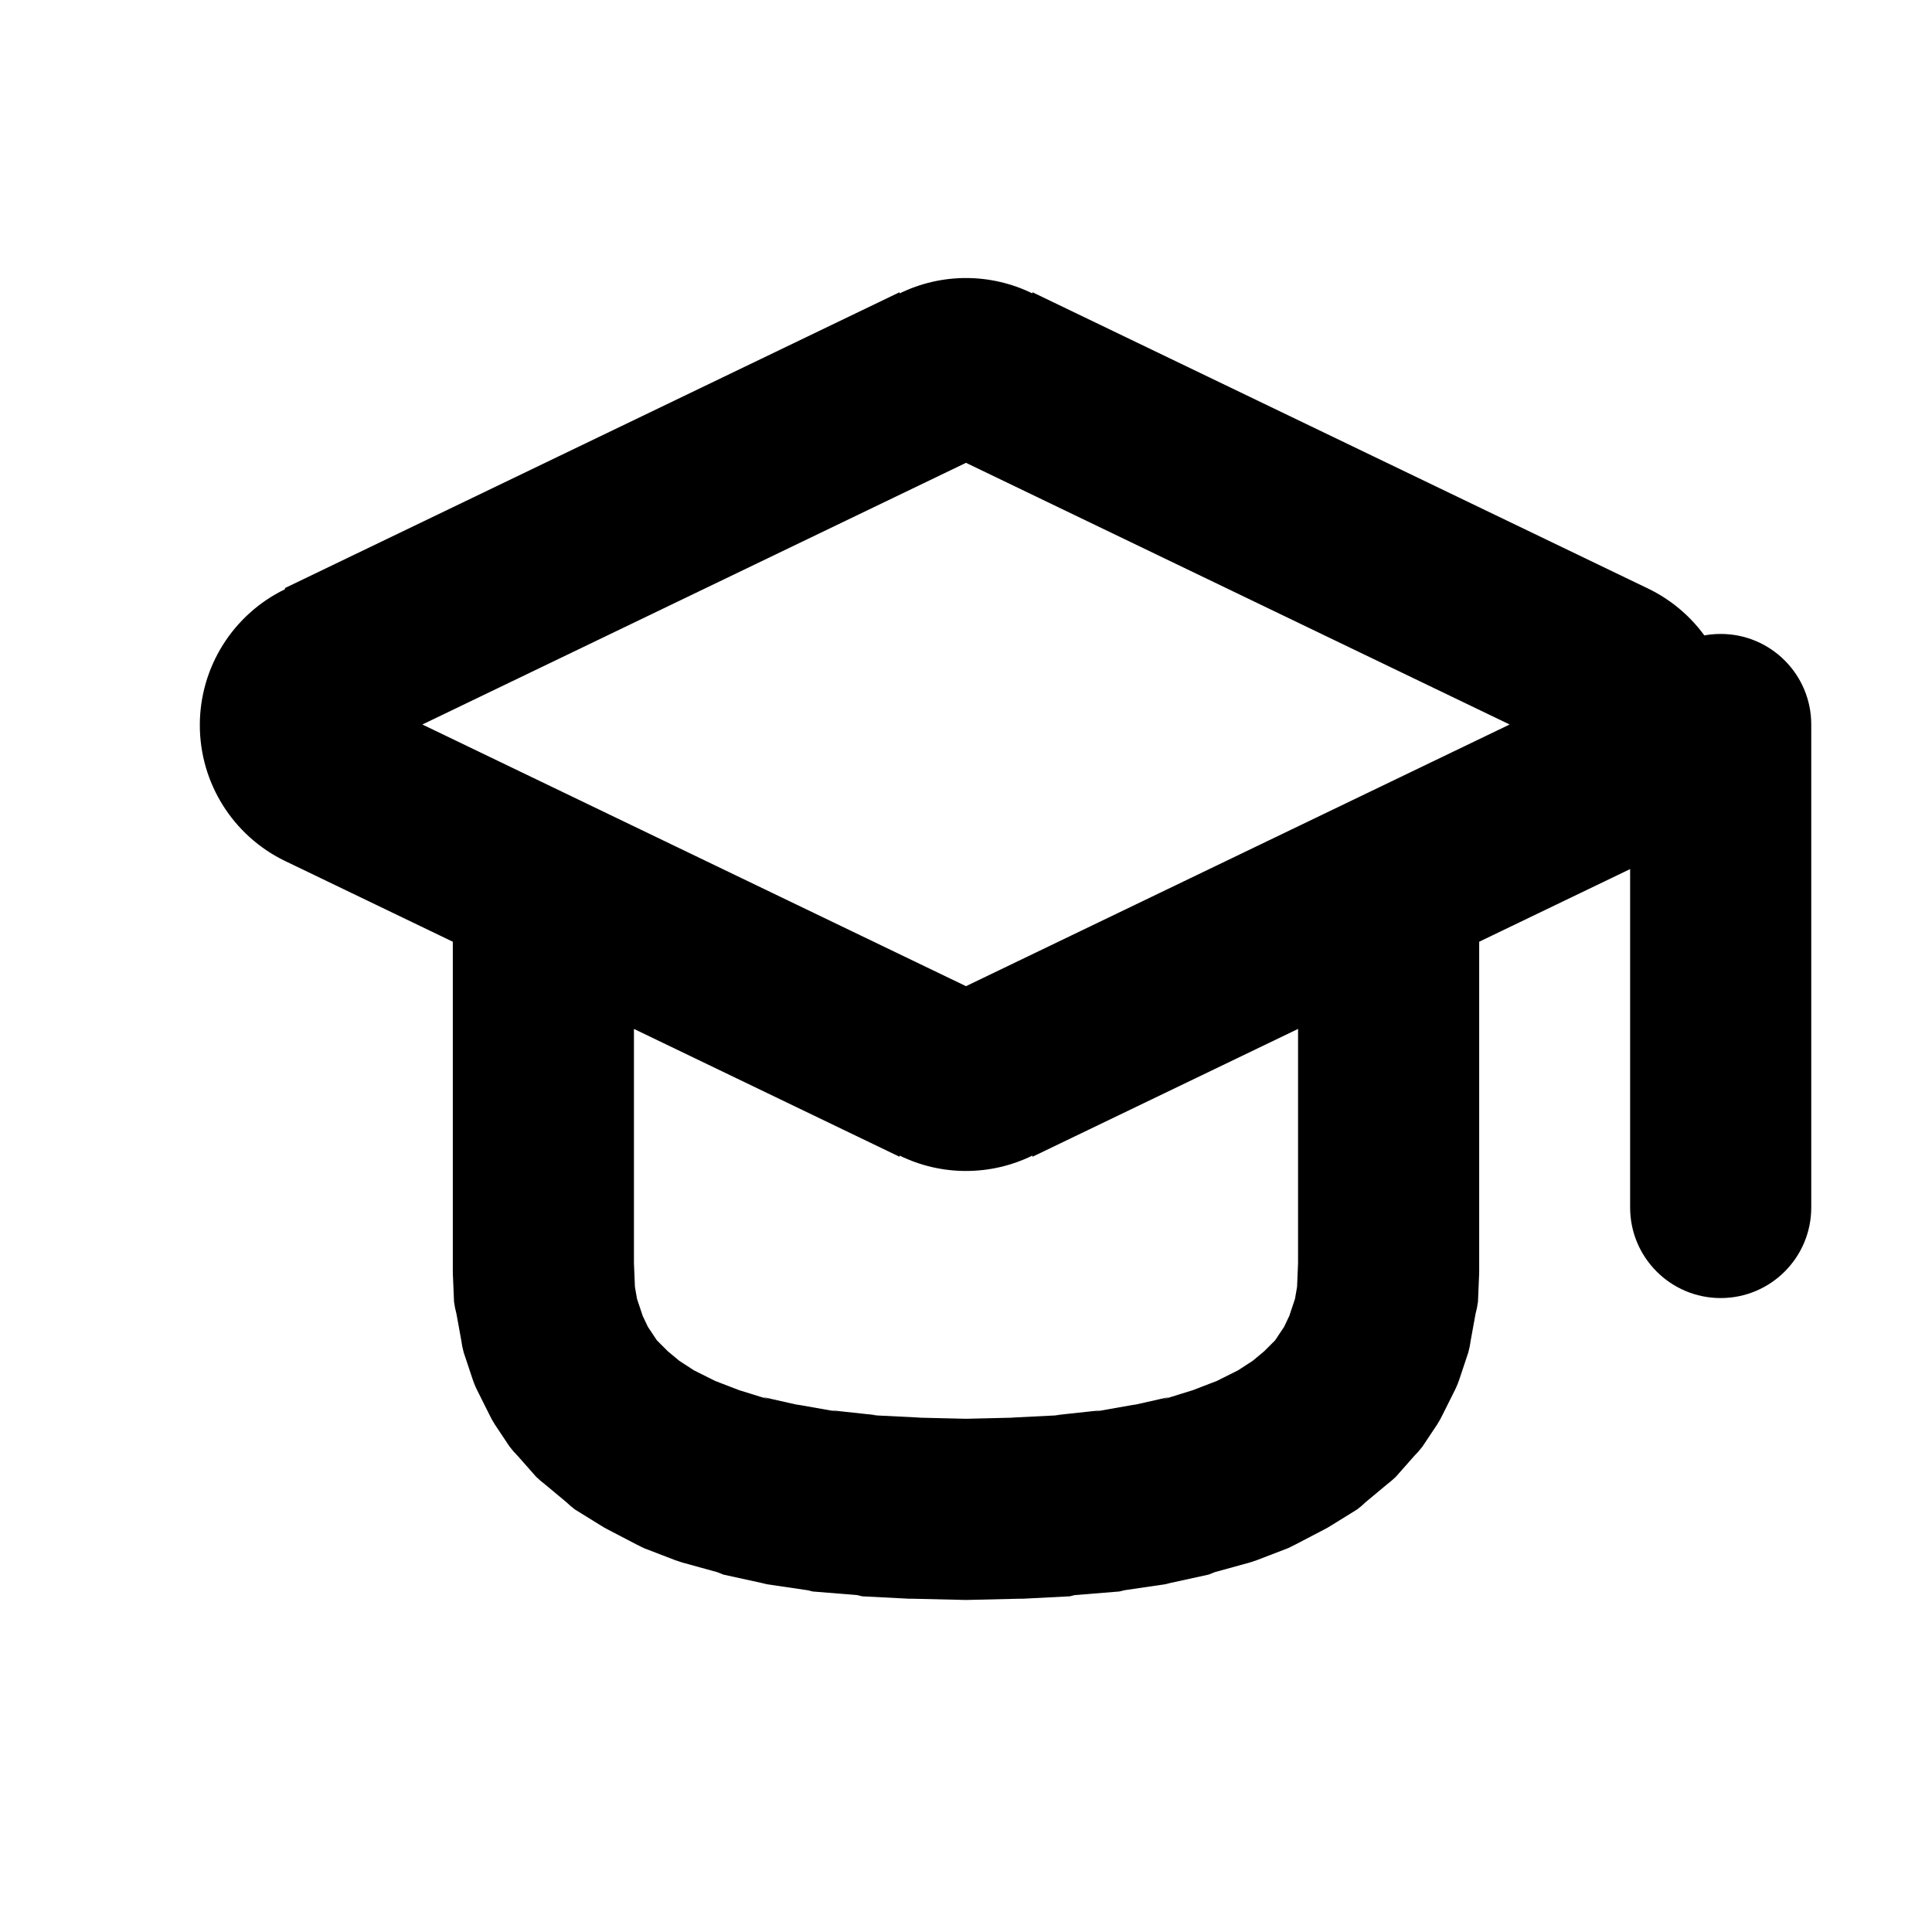
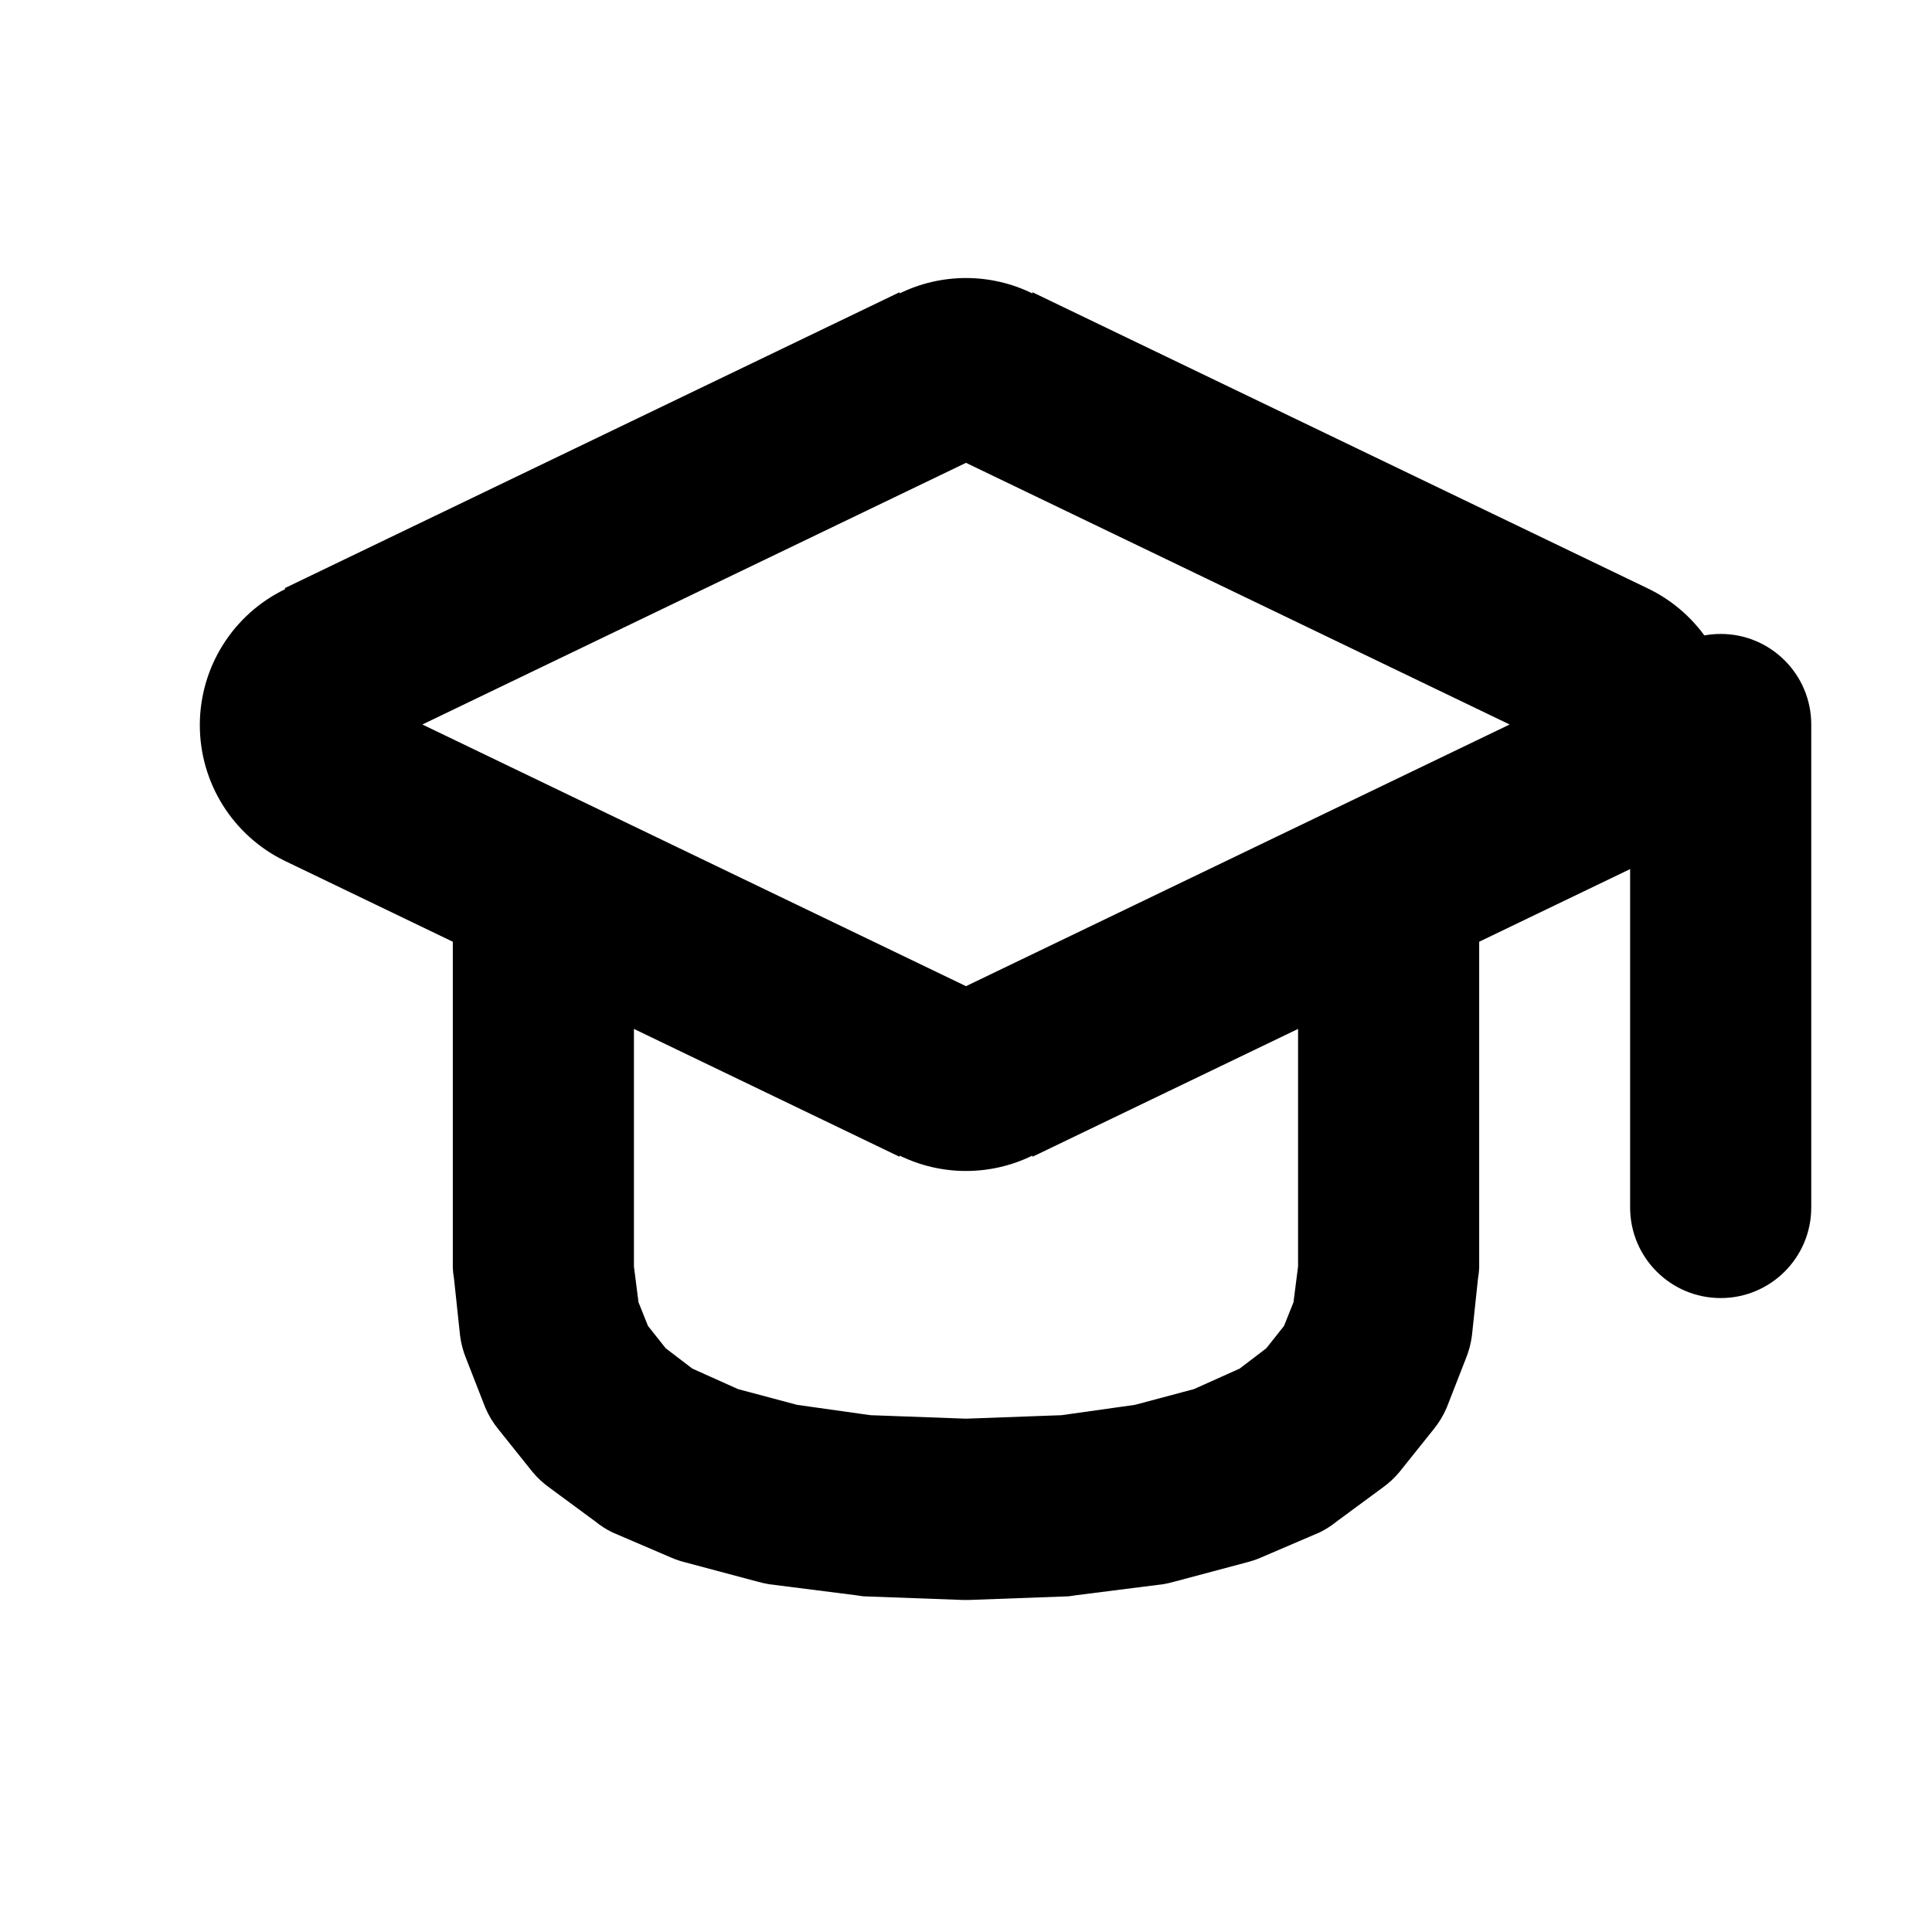
<svg xmlns="http://www.w3.org/2000/svg" viewBox="0 0 16 16">
-   <path d="M2.36 7.13A1.25 1.25 0 0 1 2.36 4.88L2.36 4.87L7.45 2.42L7.45 2.43A1.25 1.25 0 0 1 8.55 2.43L8.55 2.42L13.64 4.87L13.64 4.87A1.25 1.25 0 0 1 13.64 7.13L13.64 7.13L8.55 9.58L8.55 9.57A1.25 1.25 0 0 1 7.45 9.57L7.45 9.58L2.36 7.13L2.36 7.13ZM3.02 5.77L8.11 8.22L8.11 8.23L7.89 8.23L7.89 8.22L12.98 5.77L12.98 5.78L12.98 6.23L12.98 6.23L7.89 3.78L7.89 3.77L8.11 3.77L8.11 3.78L3.02 6.23L3.02 6.23L3.02 5.78L3.02 5.77ZM5.25 7.75L5.25 10.5L5.25 10.46L5.26 10.7L4.51 10.74L5.25 10.61L5.29 10.84L4.55 10.97L5.27 10.74L5.34 10.95L4.62 11.18L5.3 10.85L5.39 11.04L4.72 11.38L5.34 10.95L5.46 11.13L4.84 11.55L5.39 11.05L5.55 11.21L4.99 11.72L5.47 11.14L5.65 11.29L5.17 11.87L5.58 11.24L5.78 11.37L5.38 12L5.71 11.33L5.95 11.45L5.88 11.42L6.14 11.52L6.08 11.5L6.37 11.59L6.32 11.57L6.63 11.64L6.59 11.63L6.93 11.69L6.89 11.68L7.26 11.72L7.22 11.72L7.62 11.74L7.59 11.74L8.01 11.75L7.99 11.75L8.41 11.74L8.38 11.74L8.78 11.72L8.74 11.72L9.11 11.68L9.07 11.69L9.41 11.63L9.37 11.64L9.68 11.57L9.63 11.59L9.92 11.5L9.86 11.52L10.12 11.42L10.05 11.45L10.29 11.33L10.63 12L10.22 11.37L10.42 11.24L10.83 11.87L10.35 11.29L10.53 11.14L11.01 11.72L10.45 11.21L10.61 11.05L11.16 11.55L10.54 11.13L10.66 10.95L11.28 11.38L10.61 11.04L10.7 10.85L11.38 11.18L10.66 10.95L10.73 10.74L11.45 10.97L10.71 10.84L10.75 10.61L11.49 10.74L10.74 10.7L10.75 10.46L10.75 10.5L10.75 7.75A0.75 0.75 0 0 1 12.25 7.75L12.25 10.5L12.25 10.54L12.24 10.78A0.75 0.75 0 0 1 12.22 10.88L12.18 11.1A0.75 0.75 0 0 1 12.16 11.2L12.09 11.41A0.75 0.75 0 0 1 12.05 11.51L11.95 11.71A0.75 0.75 0 0 1 11.9 11.8L11.78 11.98A0.75 0.75 0 0 1 11.71 12.06L11.56 12.23A0.75 0.75 0 0 1 11.49 12.29L11.31 12.44A0.75 0.75 0 0 1 11.24 12.5L11.03 12.63A0.75 0.75 0 0 1 10.96 12.67L10.73 12.79L10.67 12.82L10.41 12.92L10.35 12.94L10.06 13.02L10.01 13.04L9.69 13.11L9.65 13.12L9.31 13.17L9.27 13.18L8.9 13.21L8.86 13.22L8.47 13.24L8.44 13.24L8.01 13.25L7.99 13.25L7.56 13.24L7.53 13.24L7.14 13.22L7.1 13.21L6.73 13.18L6.69 13.17L6.35 13.12L6.31 13.11L5.99 13.04L5.94 13.02L5.65 12.94L5.59 12.92L5.33 12.82L5.27 12.79L5.04 12.67A0.75 0.75 0 0 1 4.97 12.63L4.76 12.5A0.75 0.75 0 0 1 4.69 12.44L4.51 12.29A0.75 0.75 0 0 1 4.44 12.23L4.29 12.06A0.75 0.75 0 0 1 4.22 11.98L4.1 11.8A0.75 0.75 0 0 1 4.05 11.71L3.95 11.51A0.75 0.75 0 0 1 3.91 11.41L3.84 11.2A0.75 0.75 0 0 1 3.82 11.1L3.78 10.88A0.75 0.75 0 0 1 3.76 10.78L3.75 10.54L3.75 10.5L3.75 7.75A0.75 0.75 0 0 1 5.25 7.75ZM15 6L15 10A0.75 0.75 0 0 1 13.5 10L13.5 6A0.75 0.75 0 0 1 15 6Z" />
+   <path d="M2.36 7.13A1.25 1.25 0 0 1 2.36 4.88L2.36 4.87L7.45 2.42L7.45 2.43A1.25 1.25 0 0 1 8.55 2.43L8.55 2.42L13.64 4.87L13.64 4.87A1.25 1.25 0 0 1 13.64 7.13L13.64 7.13L8.55 9.58L8.55 9.57A1.25 1.25 0 0 1 7.45 9.57L7.45 9.58L2.36 7.13L2.36 7.13ZM3.02 5.77L8.11 8.22L8.11 8.23L7.89 8.23L7.89 8.22L12.98 5.77L12.98 5.78L12.98 6.23L12.98 6.23L7.89 3.78L7.89 3.77L8.11 3.77L8.11 3.78L3.02 6.23L3.02 6.23L3.02 5.78L3.02 5.77ZM5.25 7.75L5.25 10.5L4.5 10.5L5.24 10.41L5.3 10.88L4.55 10.97L5.25 10.69L5.41 11.09L4.72 11.38L5.31 10.91L5.58 11.25L4.99 11.72L5.44 11.11L5.82 11.4L5.38 12L5.68 11.31L6.17 11.53L5.87 12.22L6.06 11.49L6.66 11.65L6.47 12.38L6.57 11.63L7.28 11.73L7.21 11.72L8.03 11.75L7.97 11.75L8.79 11.72L8.72 11.73L9.43 11.63L9.53 12.38L9.34 11.65L9.94 11.49L10.13 12.22L9.83 11.53L10.32 11.31L10.63 12L10.18 11.4L10.56 11.11L11.01 11.72L10.42 11.25L10.69 10.91L11.28 11.38L10.59 11.09L10.75 10.69L11.45 10.97L10.7 10.88L10.76 10.41L11.5 10.5L10.75 10.5L10.75 7.75A0.75 0.75 0 0 1 12.25 7.75L12.25 10.5A0.75 0.75 0 0 1 12.24 10.59L12.19 11.06A0.75 0.75 0 0 1 12.14 11.25L11.98 11.66A0.75 0.75 0 0 1 11.87 11.84L11.59 12.19A0.75 0.75 0 0 1 11.45 12.32L11.07 12.6A0.75 0.75 0 0 1 10.93 12.69L10.44 12.9A0.75 0.75 0 0 1 10.32 12.94L9.72 13.1A0.75 0.75 0 0 1 9.63 13.12L8.92 13.21L8.85 13.22L8.03 13.25L7.97 13.25L7.15 13.22L7.08 13.21L6.37 13.12A0.75 0.75 0 0 1 6.28 13.1L5.68 12.94A0.75 0.75 0 0 1 5.56 12.9L5.07 12.69A0.75 0.75 0 0 1 4.93 12.6L4.55 12.32A0.75 0.75 0 0 1 4.41 12.19L4.13 11.84A0.75 0.75 0 0 1 4.02 11.66L3.86 11.25A0.75 0.75 0 0 1 3.81 11.06L3.76 10.59A0.75 0.75 0 0 1 3.75 10.5L3.75 7.75A0.75 0.75 0 0 1 5.25 7.75ZM15 6L15 10A0.75 0.75 0 0 1 13.5 10L13.5 6A0.75 0.75 0 0 1 15 6Z" />
</svg>
